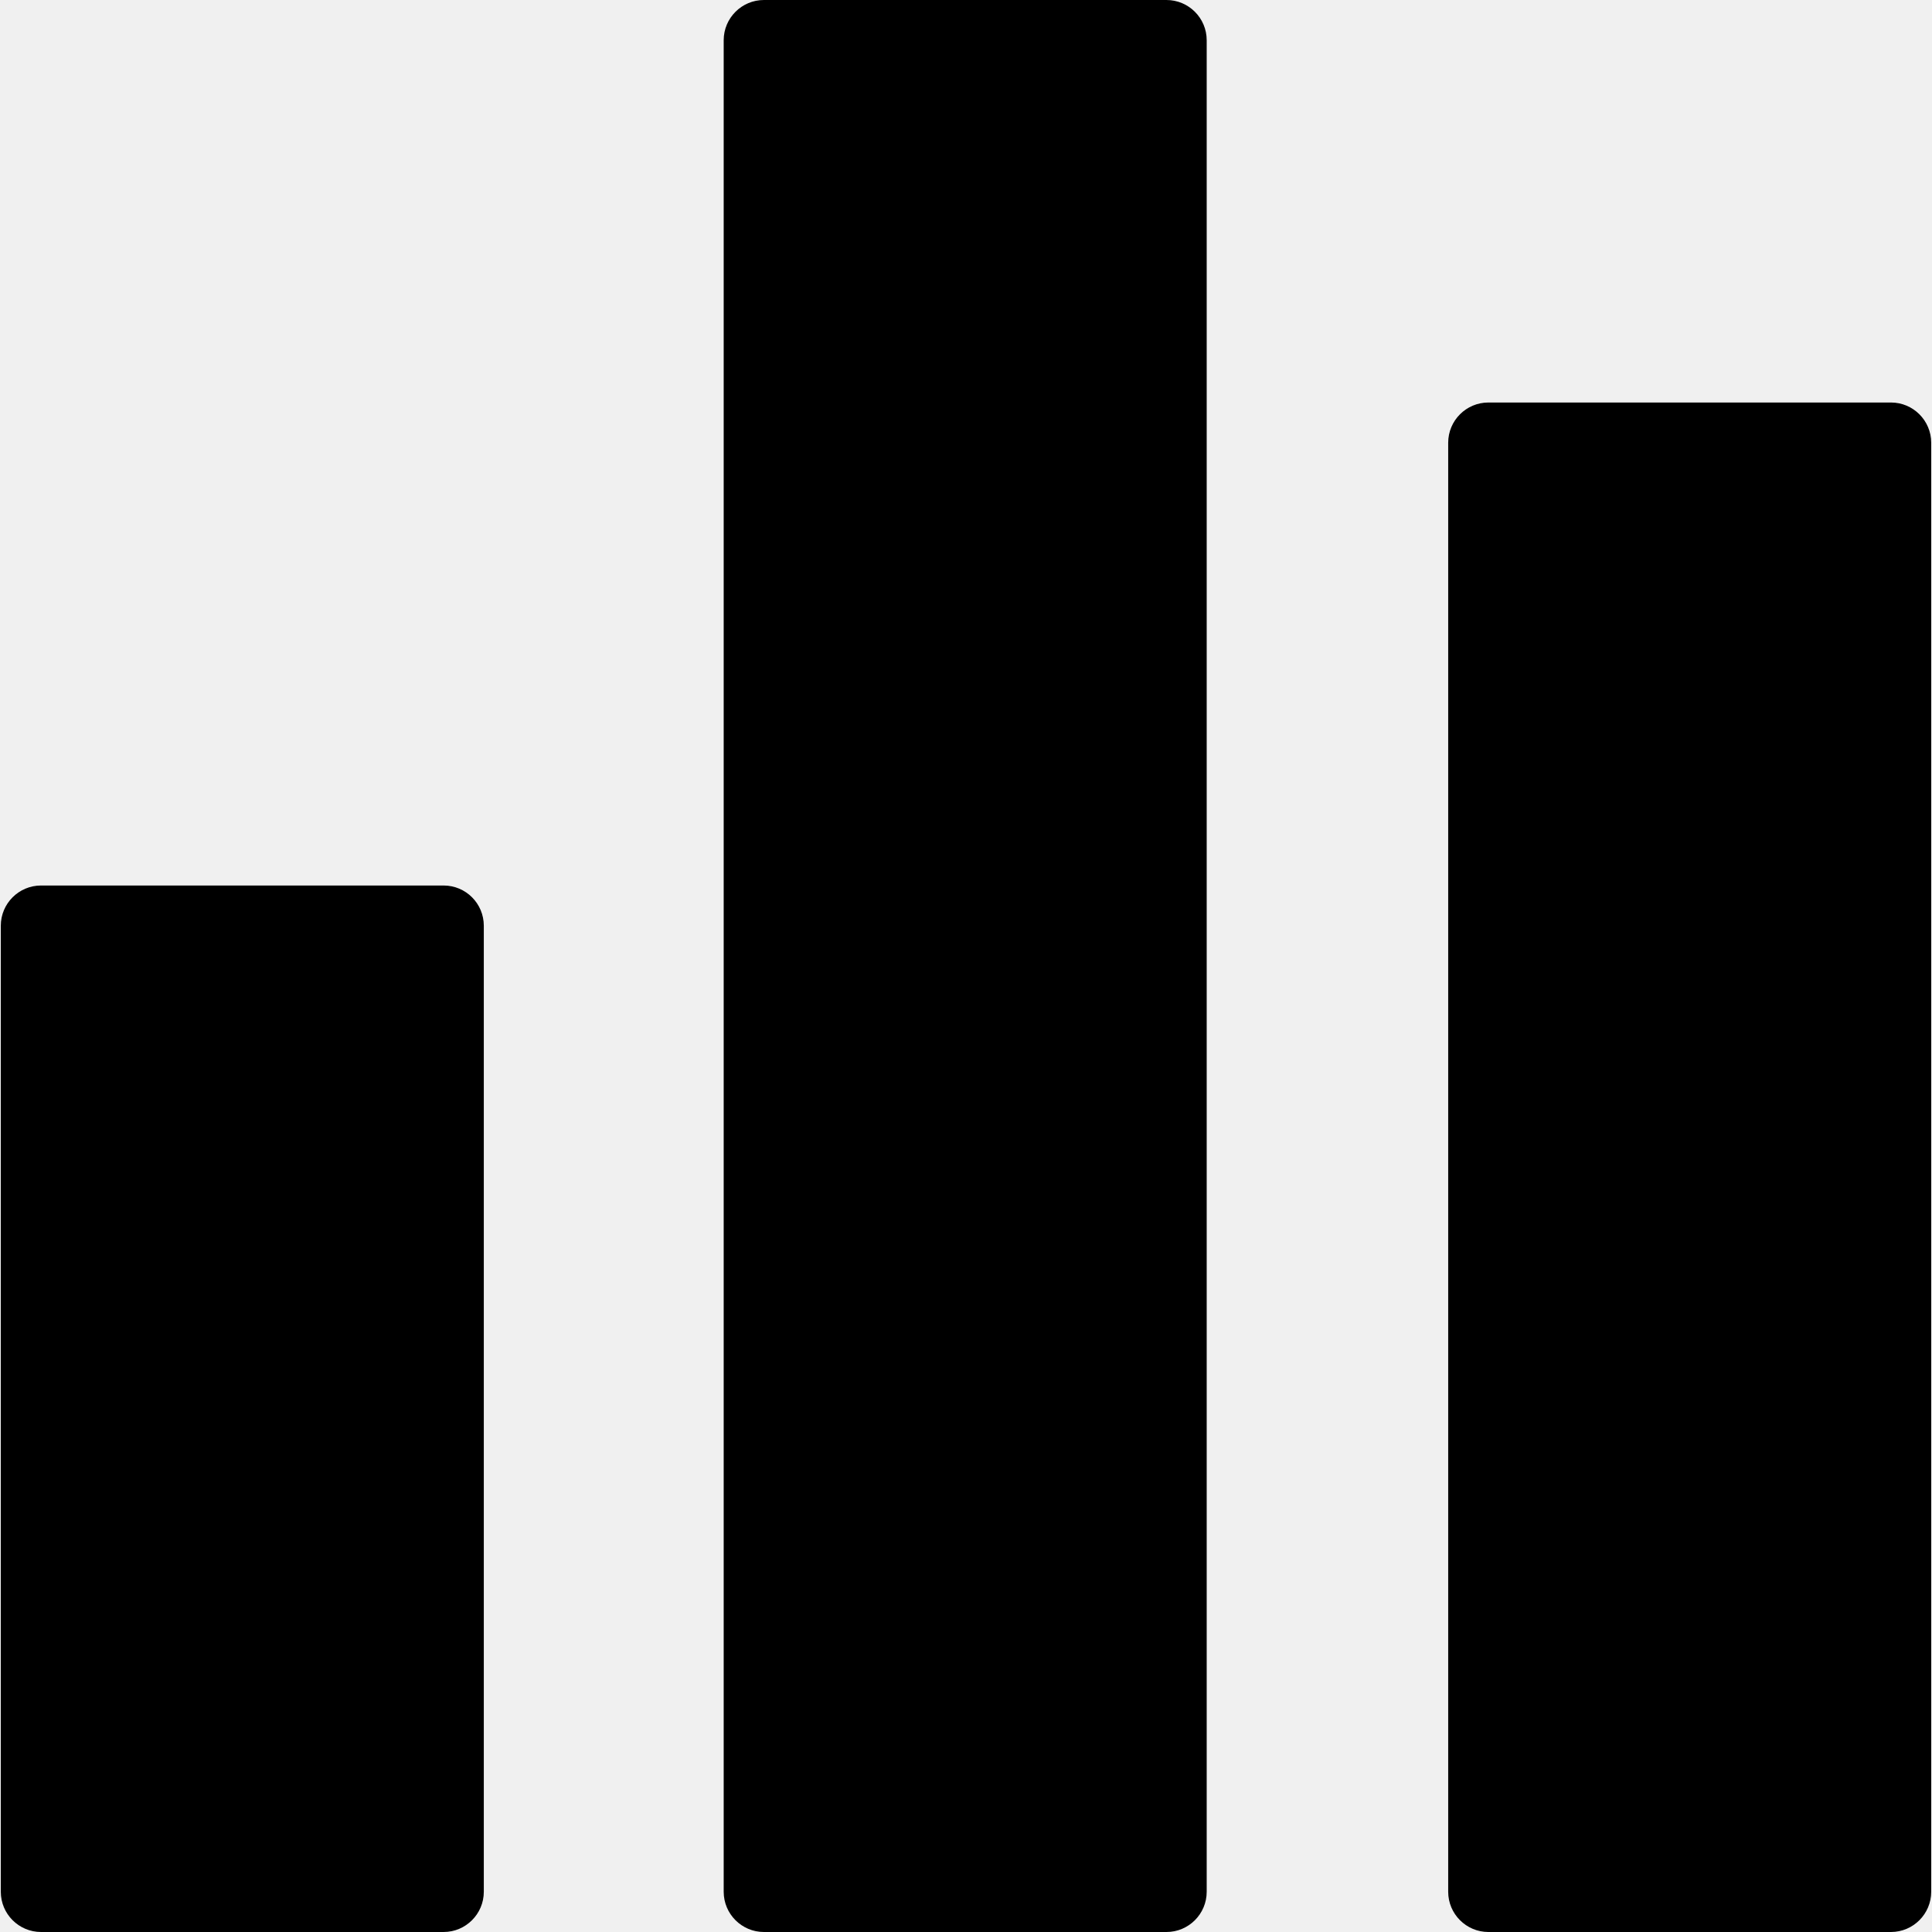
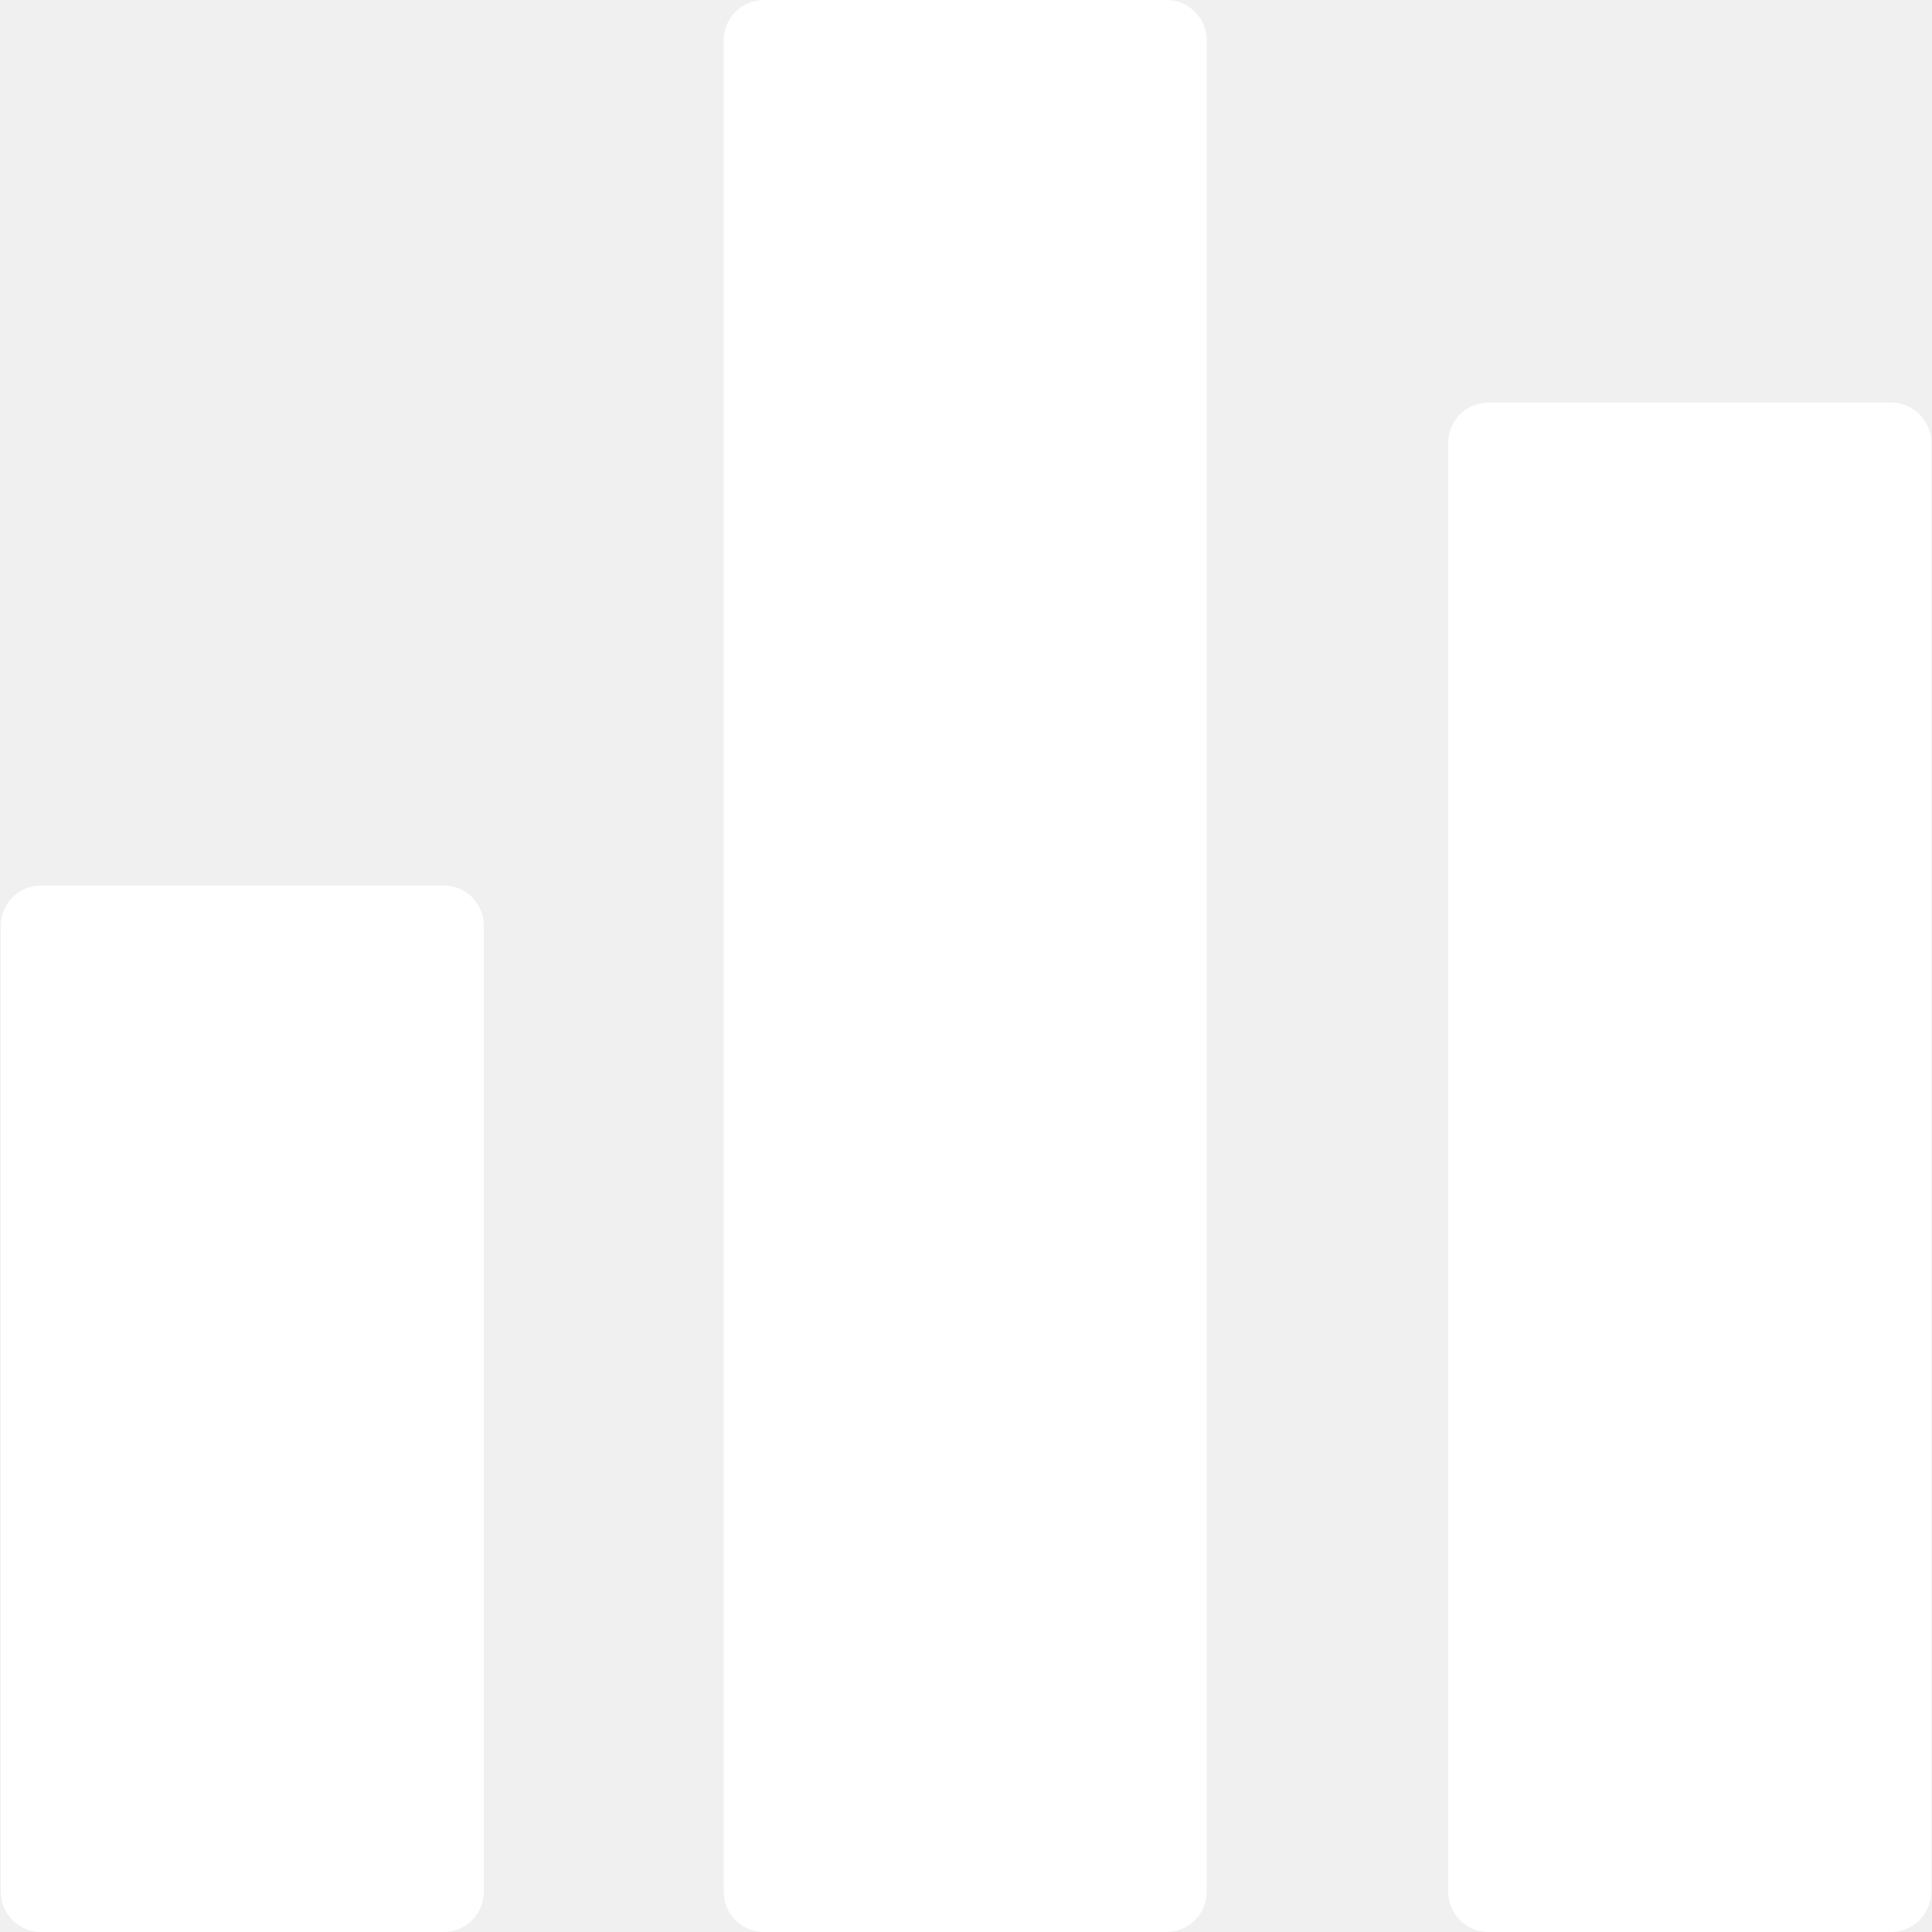
<svg xmlns="http://www.w3.org/2000/svg" version="1.1" id="Capa_1" x="0px" y="0px" viewBox="0 0 512 512" style="enable-background:new 0 0 512 512;" xml:space="preserve">
  <g>
    <g>
-       <path d="M117.547,234.667H10.88c-5.888,0-10.667,4.779-10.667,10.667v256C0.213,507.221,4.992,512,10.88,512h106.667    c5.888,0,10.667-4.779,10.667-10.667v-256C128.213,239.445,123.456,234.667,117.547,234.667z" />
+       <path style="fill: white" d="M117.547,234.667H10.88c-5.888,0-10.667,4.779-10.667,10.667v256C0.213,507.221,4.992,512,10.88,512h106.667    c5.888,0,10.667-4.779,10.667-10.667v-256C128.213,239.445,123.456,234.667,117.547,234.667z" />
    </g>
  </g>
  <g>
    <g>
-       <path d="M309.12,0H202.453c-5.888,0-10.667,4.779-10.667,10.667v490.667c0,5.888,4.779,10.667,10.667,10.667H309.12    c5.888,0,10.667-4.779,10.667-10.667V10.667C319.787,4.779,315.008,0,309.12,0z" />
+       <path style="fill: white" d="M309.12,0H202.453c-5.888,0-10.667,4.779-10.667,10.667v490.667c0,5.888,4.779,10.667,10.667,10.667H309.12    c5.888,0,10.667-4.779,10.667-10.667V10.667C319.787,4.779,315.008,0,309.12,0z" />
    </g>
  </g>
  <g>
    <g>
-       <path d="M501.12,106.667H394.453c-5.888,0-10.667,4.779-10.667,10.667v384c0,5.888,4.779,10.667,10.667,10.667H501.12    c5.888,0,10.667-4.779,10.667-10.667v-384C511.787,111.445,507.008,106.667,501.12,106.667z" />
+       <path style="fill: white" d="M501.12,106.667H394.453c-5.888,0-10.667,4.779-10.667,10.667v384c0,5.888,4.779,10.667,10.667,10.667H501.12    c5.888,0,10.667-4.779,10.667-10.667v-384C511.787,111.445,507.008,106.667,501.12,106.667z" />
    </g>
  </g>
  <g>
</g>
  <g>
</g>
  <g>
</g>
  <g>
</g>
  <g>
</g>
  <g>
</g>
  <g>
</g>
  <g>
</g>
  <g>
</g>
  <g>
</g>
  <g>
</g>
  <g>
</g>
  <g>
</g>
  <g>
</g>
  <g>
</g>
</svg>
